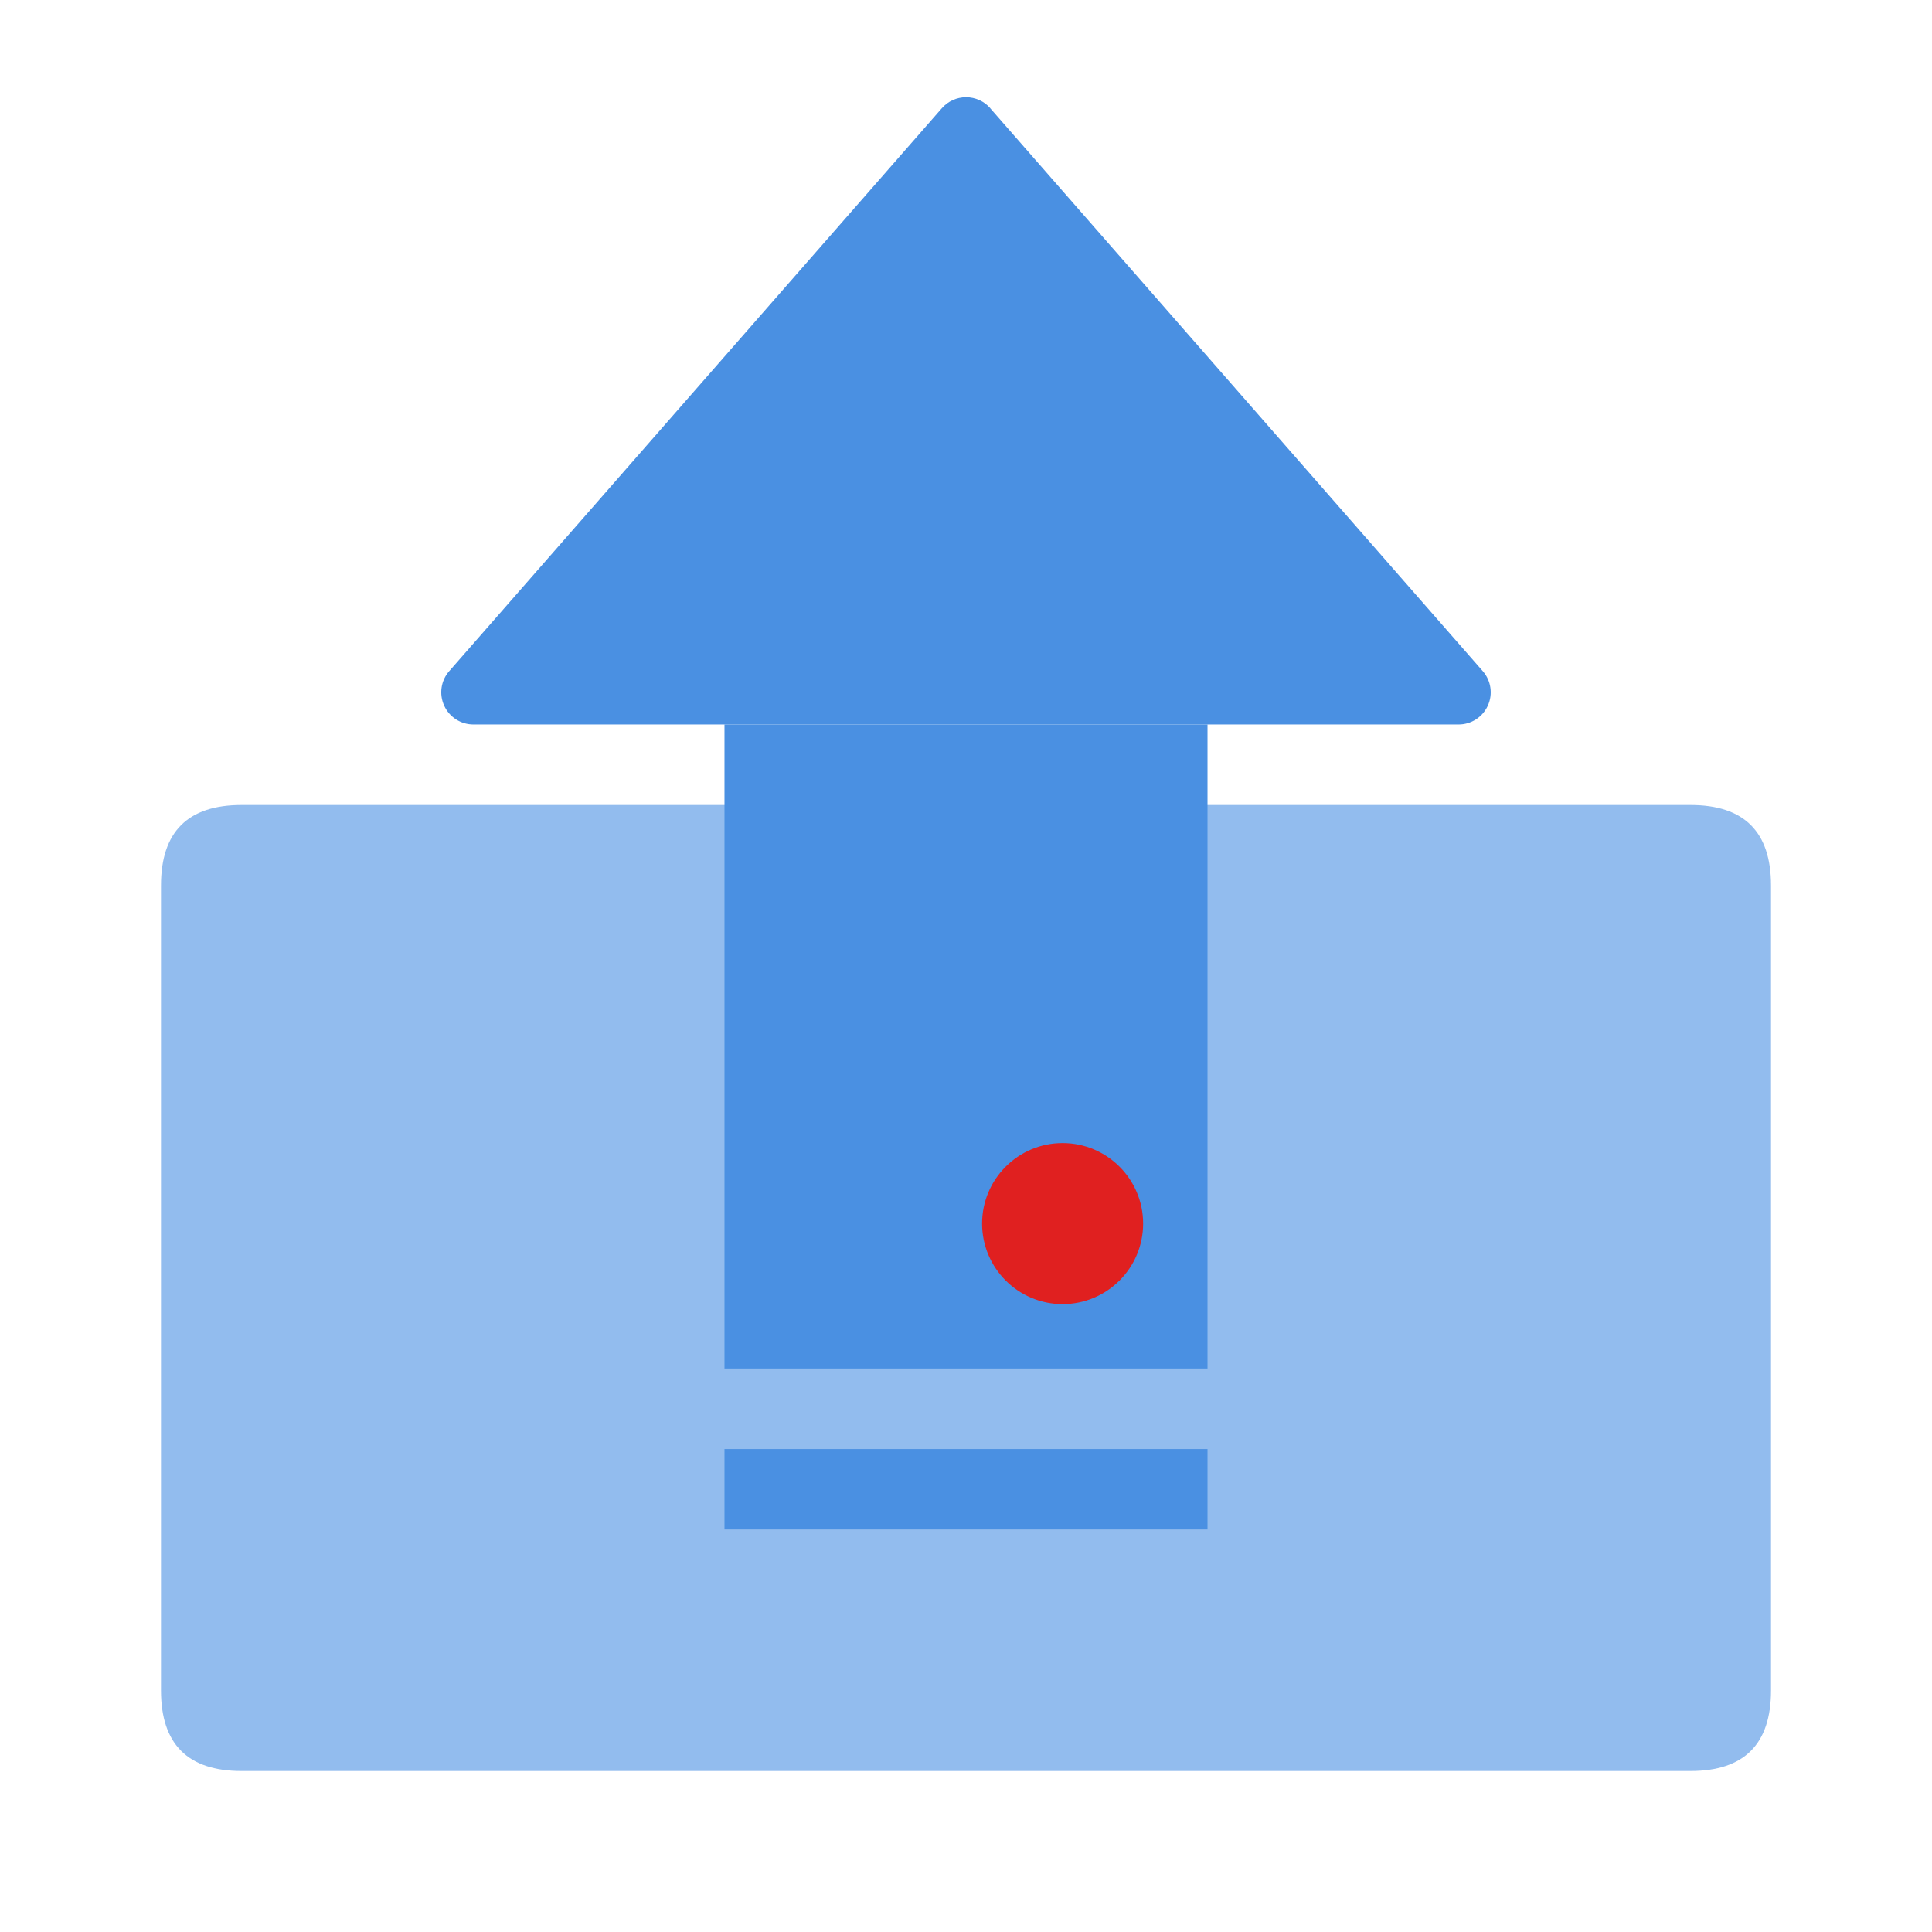
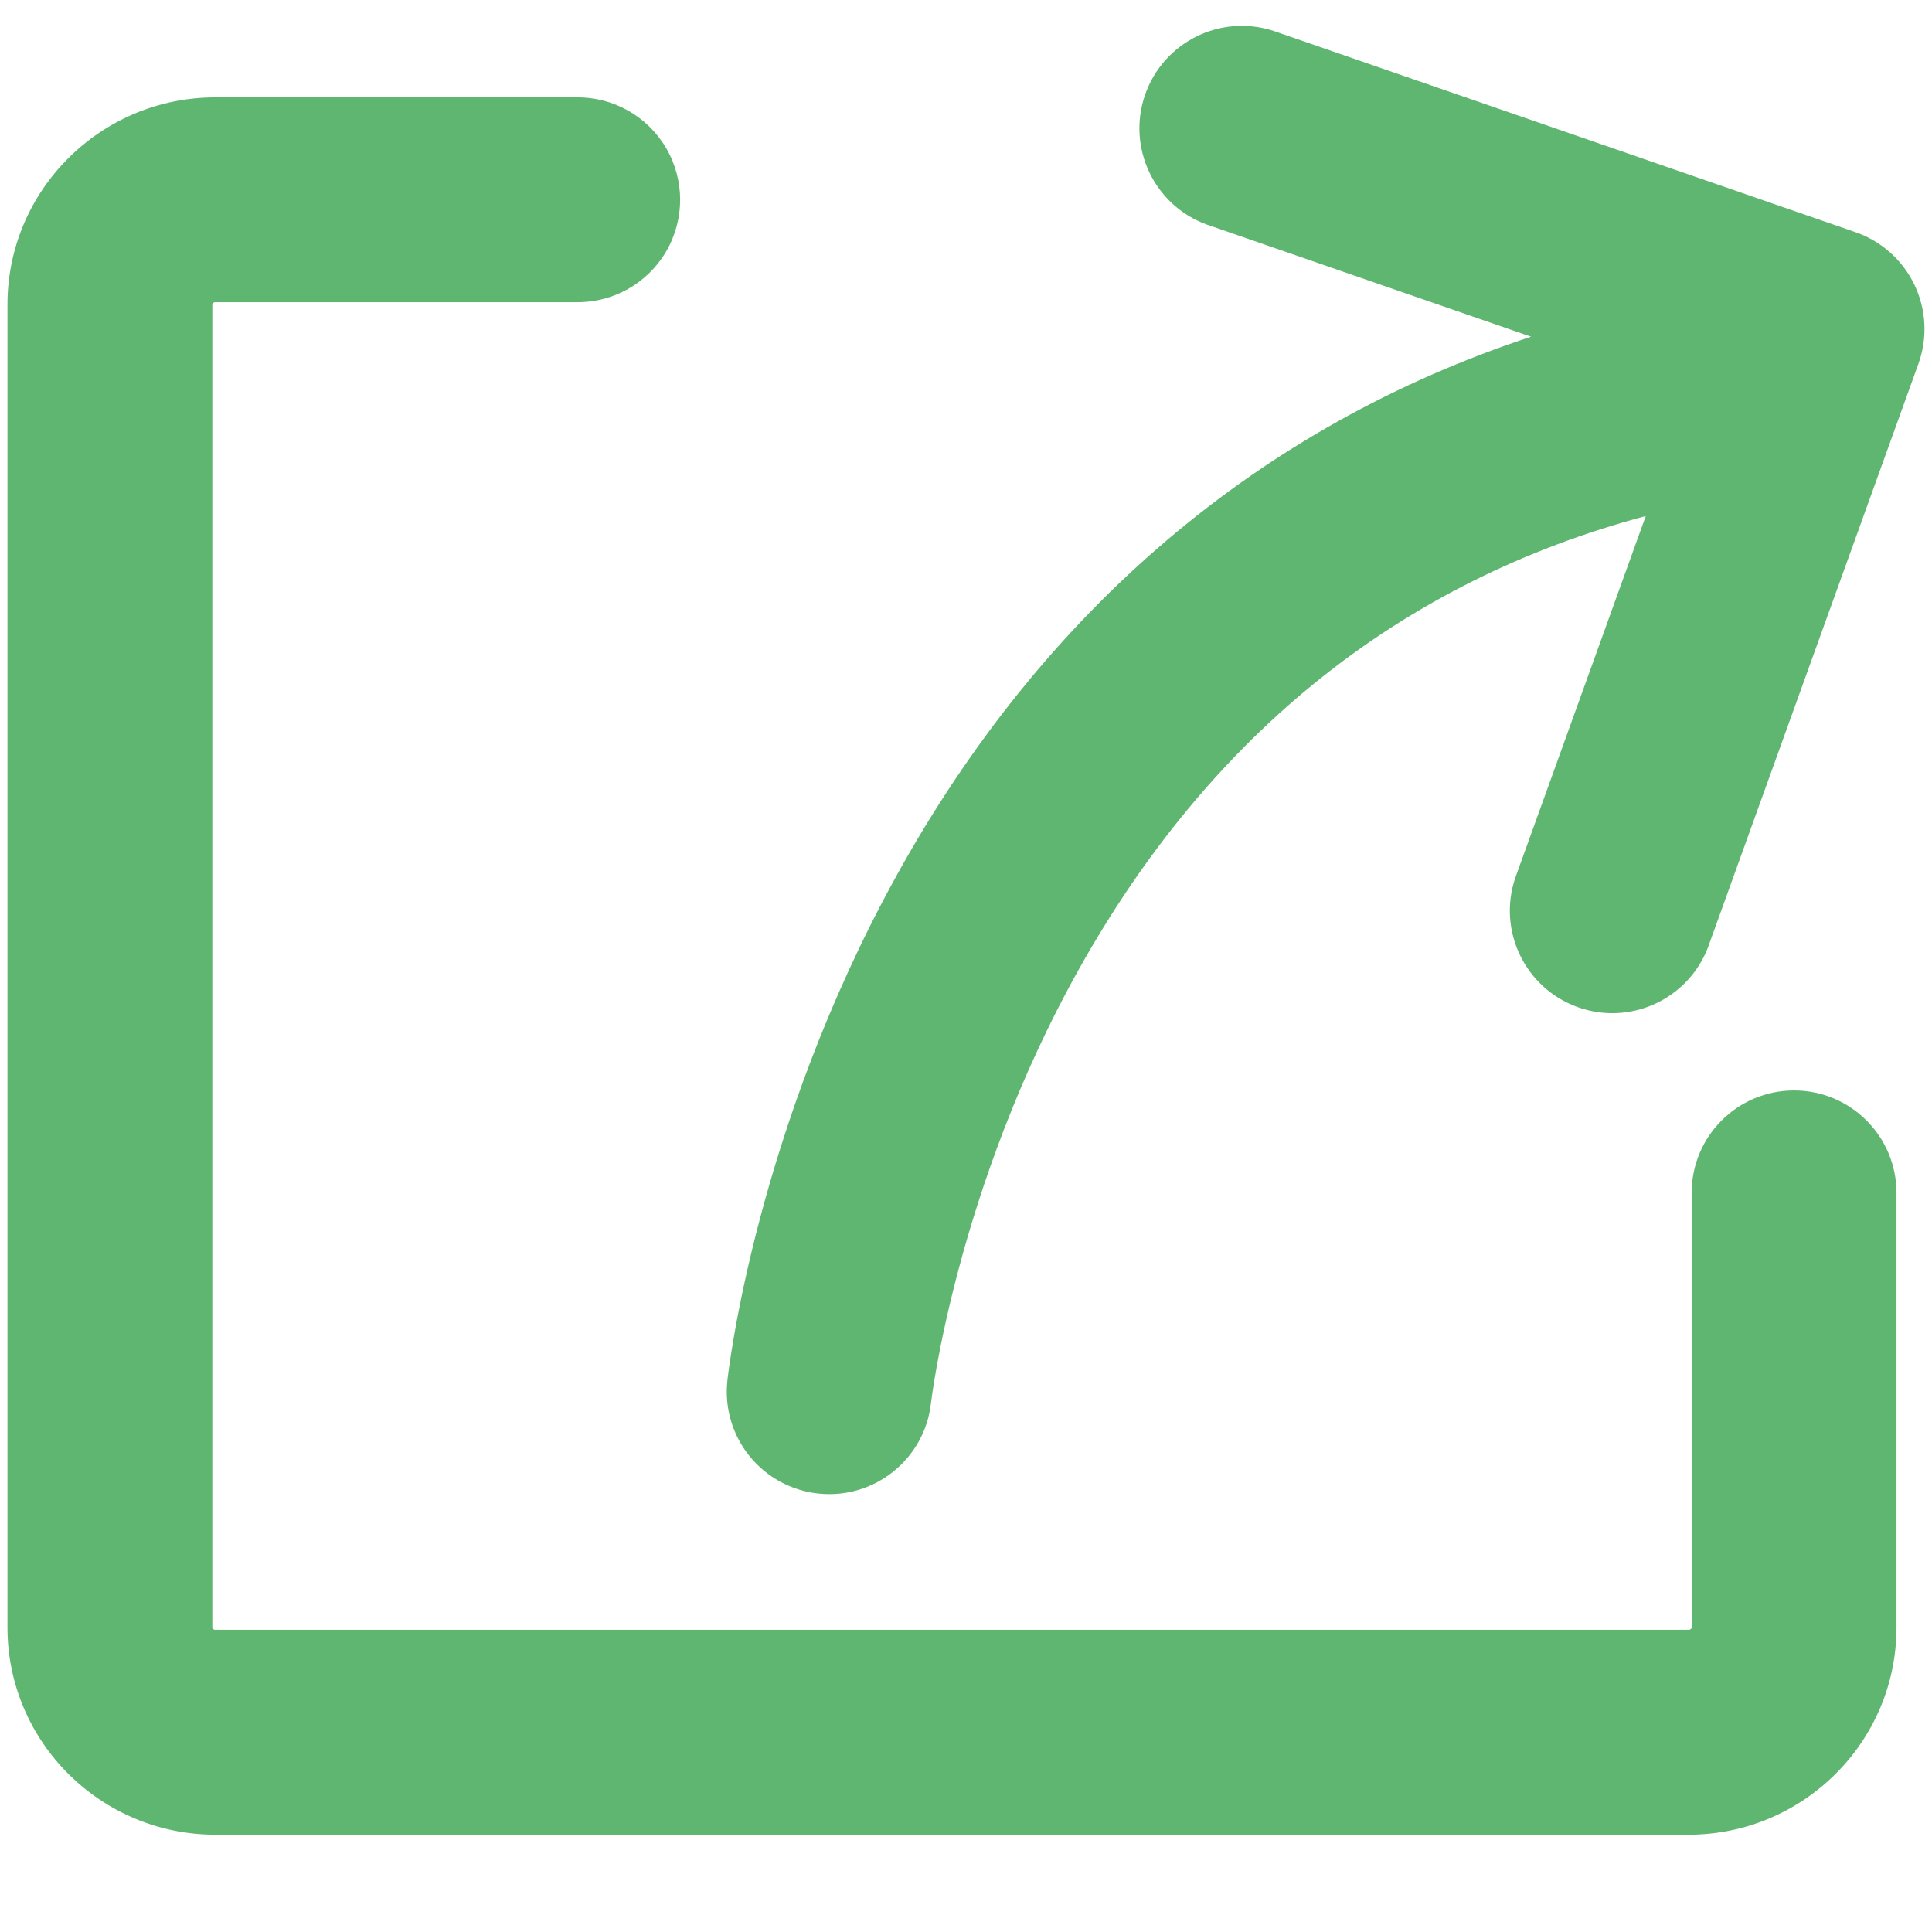
- <svg xmlns="http://www.w3.org/2000/svg" fill="none" version="1.1" width="34.958" height="34.958" viewBox="0 0 34.958 34.958">
-   <g style="mix-blend-mode:passthrough">
-     <g>
-       <path d="" fill="#909090" fill-opacity="0" />
-     </g>
-     <g>
-       <path d="M4.37,14.566C4.37,14.566,30.588,14.566,30.588,14.566C31.559,14.566,32.045,15.051,32.045,16.022C32.045,16.022,32.045,30.588,32.045,30.588C32.045,31.559,31.559,32.045,30.588,32.045C30.588,32.045,4.37,32.045,4.37,32.045C3.399,32.045,2.913,31.559,2.913,30.588C2.913,30.588,2.913,16.022,2.913,16.022C2.913,15.051,3.399,14.566,4.37,14.566C4.37,14.566,4.37,14.566,4.37,14.566Z" fill="#4A90E2" fill-opacity="0.6" />
-     </g>
-     <g>
-       <path d="M17.917,1.958C17.917,1.958,26.83,12.144,26.83,12.144C26.98,12.316,27.016,12.56,26.921,12.768C26.827,12.976,26.619,13.11,26.39,13.109C26.39,13.109,8.568,13.109,8.568,13.109C8.339,13.11,8.131,12.976,8.037,12.768C7.942,12.56,7.977,12.316,8.128,12.144C8.128,12.144,17.042,1.958,17.042,1.958C17.153,1.831,17.312,1.759,17.48,1.759C17.648,1.759,17.808,1.831,17.919,1.958C17.919,1.958,17.917,1.958,17.917,1.958Z" fill="#4A90E2" fill-opacity="1" />
-     </g>
-     <g>
-       <path d="M13.109,13.109C13.109,13.109,21.849,13.109,21.849,13.109C21.849,13.109,21.849,24.762,21.849,24.762C21.849,24.762,13.109,24.762,13.109,24.762C13.109,24.762,13.109,13.109,13.109,13.109C13.109,13.109,13.109,13.109,13.109,13.109ZM13.109,26.219C13.109,26.219,21.849,26.219,21.849,26.219C21.849,26.219,21.849,27.675,21.849,27.675C21.849,27.675,13.109,27.675,13.109,27.675C13.109,27.675,13.109,26.219,13.109,26.219C13.109,26.219,13.109,26.219,13.109,26.219Z" fill="#4A90E2" fill-opacity="1" />
-     </g>
-     <g>
-       <path d="M17.77,22.14C17.77,22.944,18.422,23.597,19.227,23.597C20.031,23.597,20.684,22.944,20.684,22.14C20.684,21.336,20.031,20.683,19.227,20.683C18.422,20.683,17.77,21.336,17.77,22.14C17.77,22.14,17.77,22.14,17.77,22.14Z" fill="#E02020" fill-opacity="1" />
-     </g>
-   </g>
+ <svg xmlns="http://www.w3.org/2000/svg" t="1670299845060" class="icon" viewBox="0 0 1024 1024" version="1.1" p-id="6159" width="200" height="200">
+   <path d="M950.9 577.96a54.296 54.296 0 0 0-54.296 54.288v230.376c0 0.504-0.56 1.208-1.608 1.208H114.14c-1.056 0-1.616-0.704-1.616-1.208V161.376c0-0.512 0.56-1.208 1.616-1.208h191.4a54.288 54.288 0 1 0 0-108.568H114.14C53.38 51.6 3.956 100.84 3.956 161.384v701.248c0 60.528 49.424 109.792 110.184 109.792h780.856c60.752 0 110.184-49.256 110.184-109.792V632.248a54.288 54.288 0 0 0-54.28-54.288z" fill="#5eb670" p-id="6160" />
+   <path d="M493.444 743.616c0.136-1.136 13.44-113.776 78.288-229.72 70-125.168 170.896-205.736 300.552-240.392l-69.2 191.888a54.304 54.304 0 0 0 102.144 36.832l111.584-309.432a54.312 54.312 0 0 0-33.328-69.72L674.86 16.328a54.296 54.296 0 0 0-35.496 102.6l172.136 59.536c-143.48 47.248-258.4 144.448-336.552 286.072-74.328 134.72-88.832 261.872-89.424 267.224a54.24 54.24 0 0 0 48.104 59.832 54.272 54.272 0 0 0 59.816-47.976z" fill="#5eb670" p-id="6161" />
</svg>
